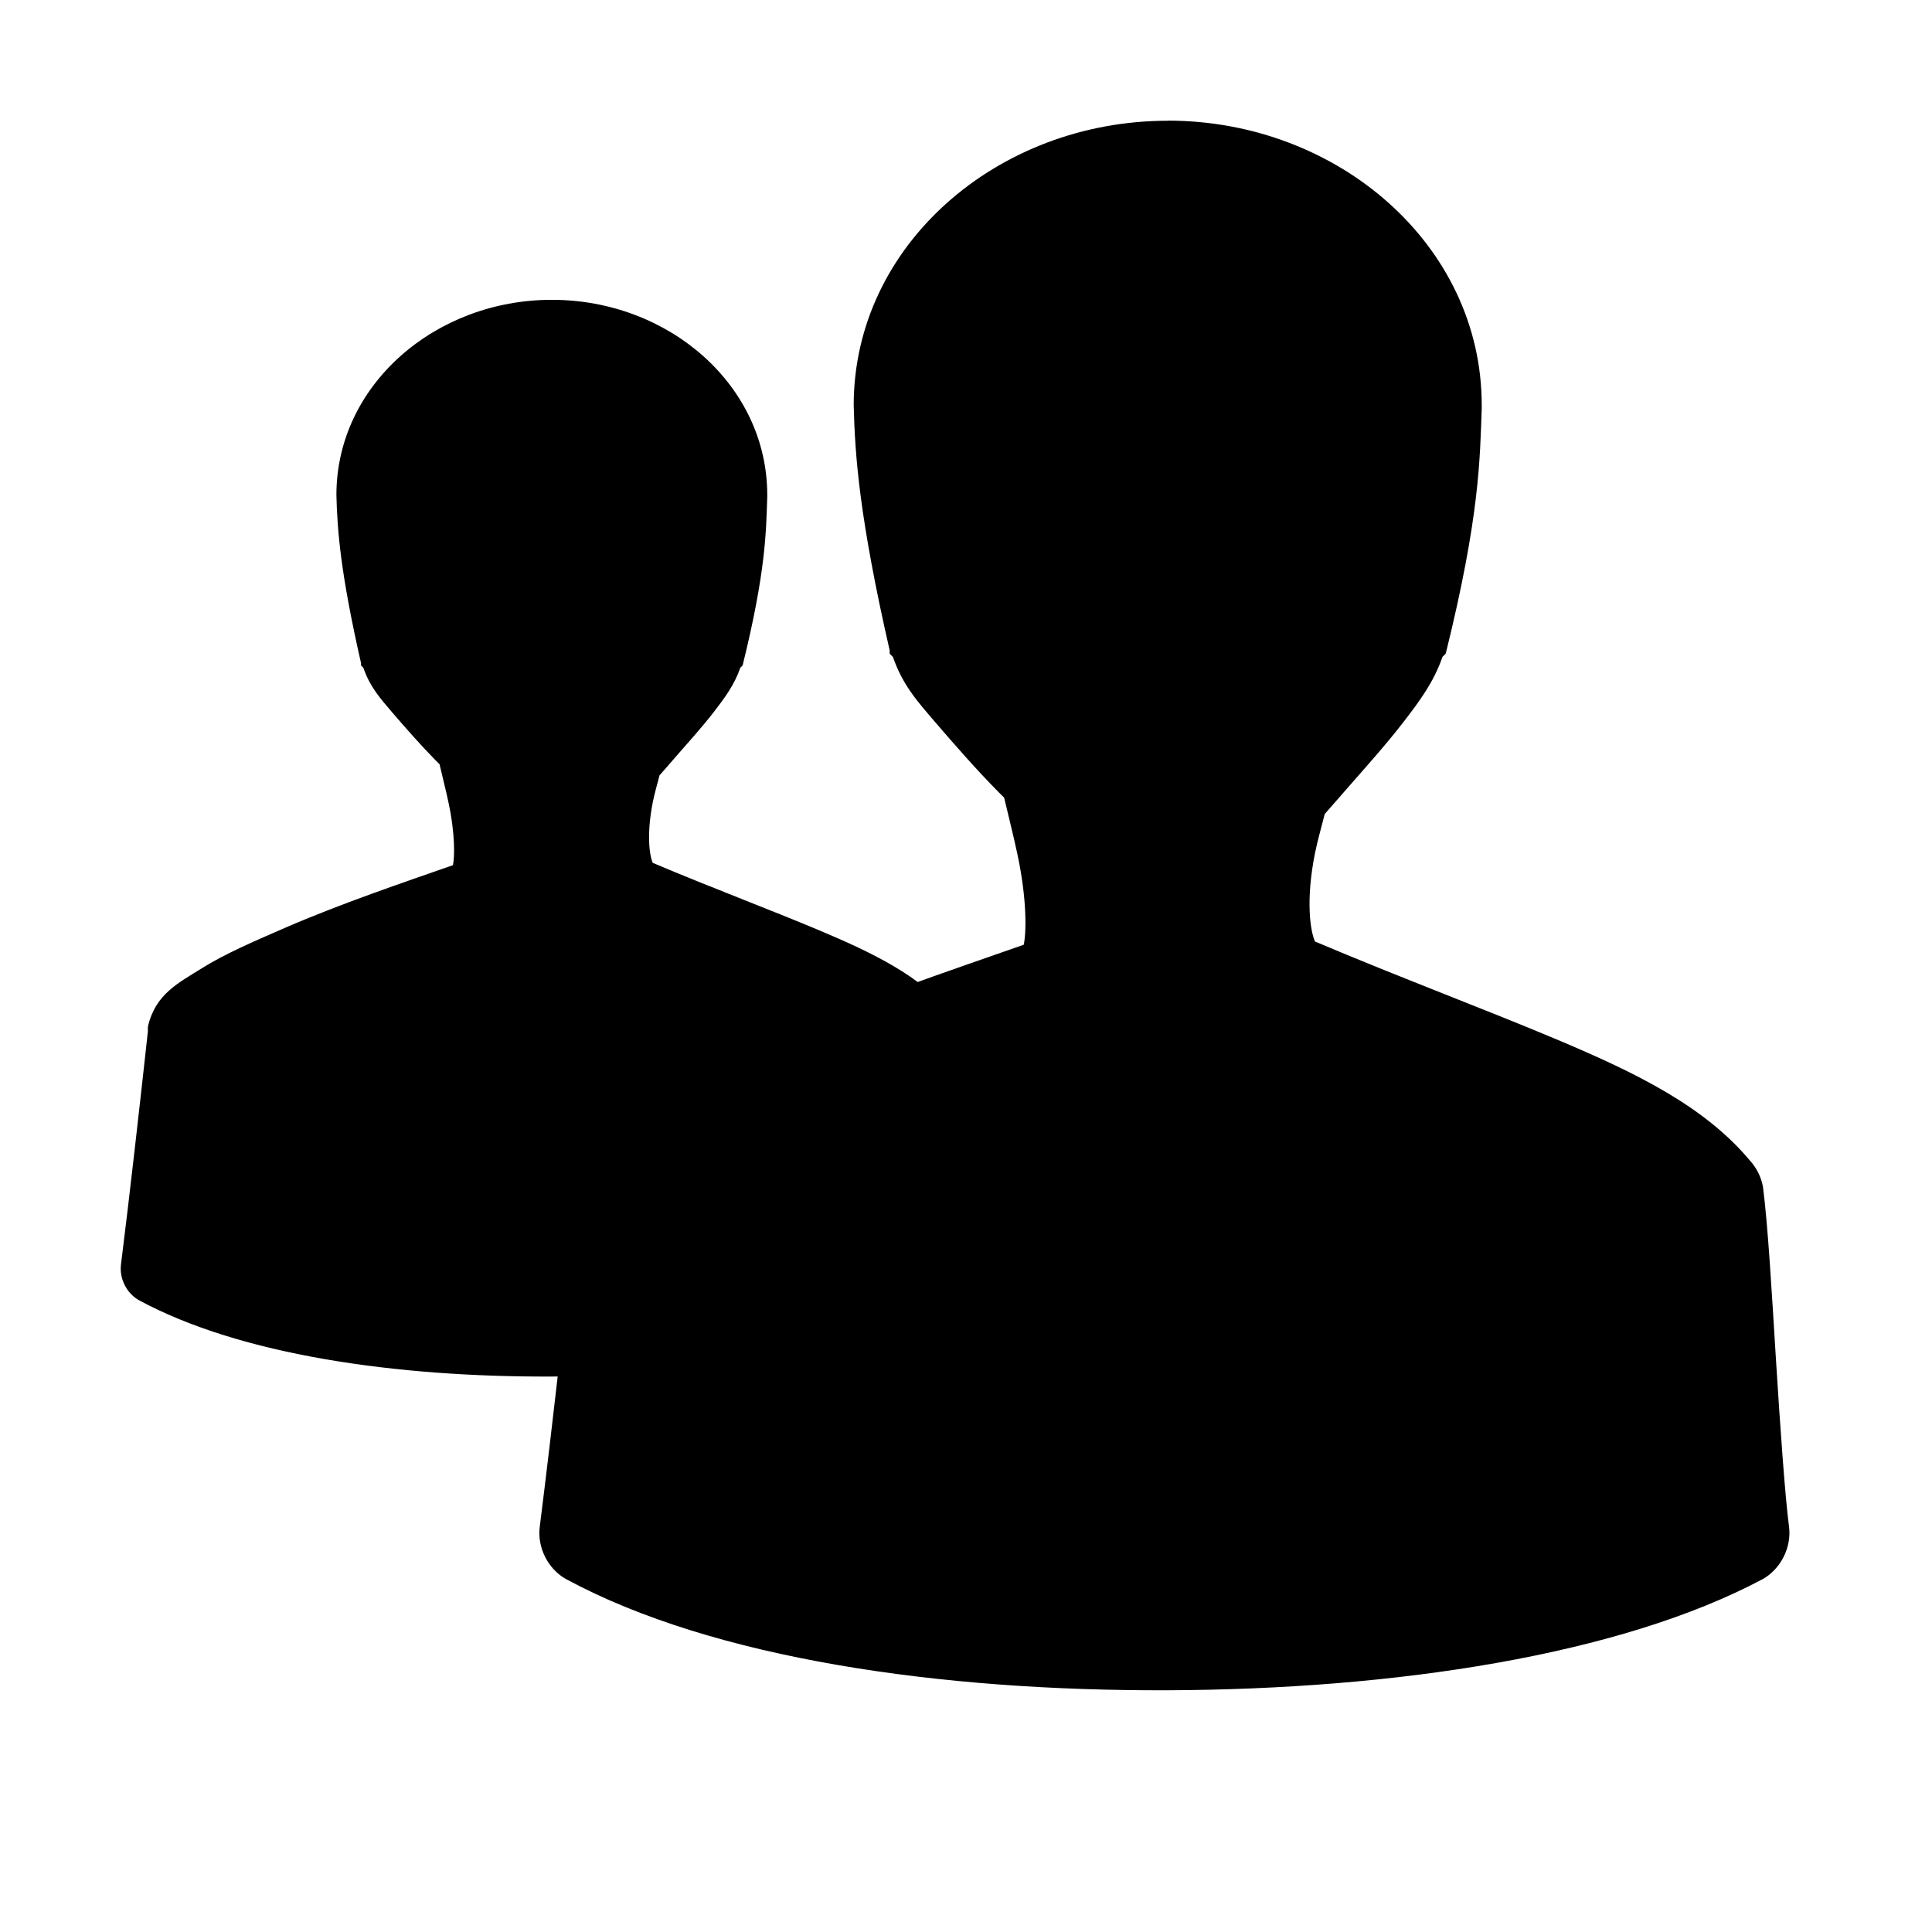
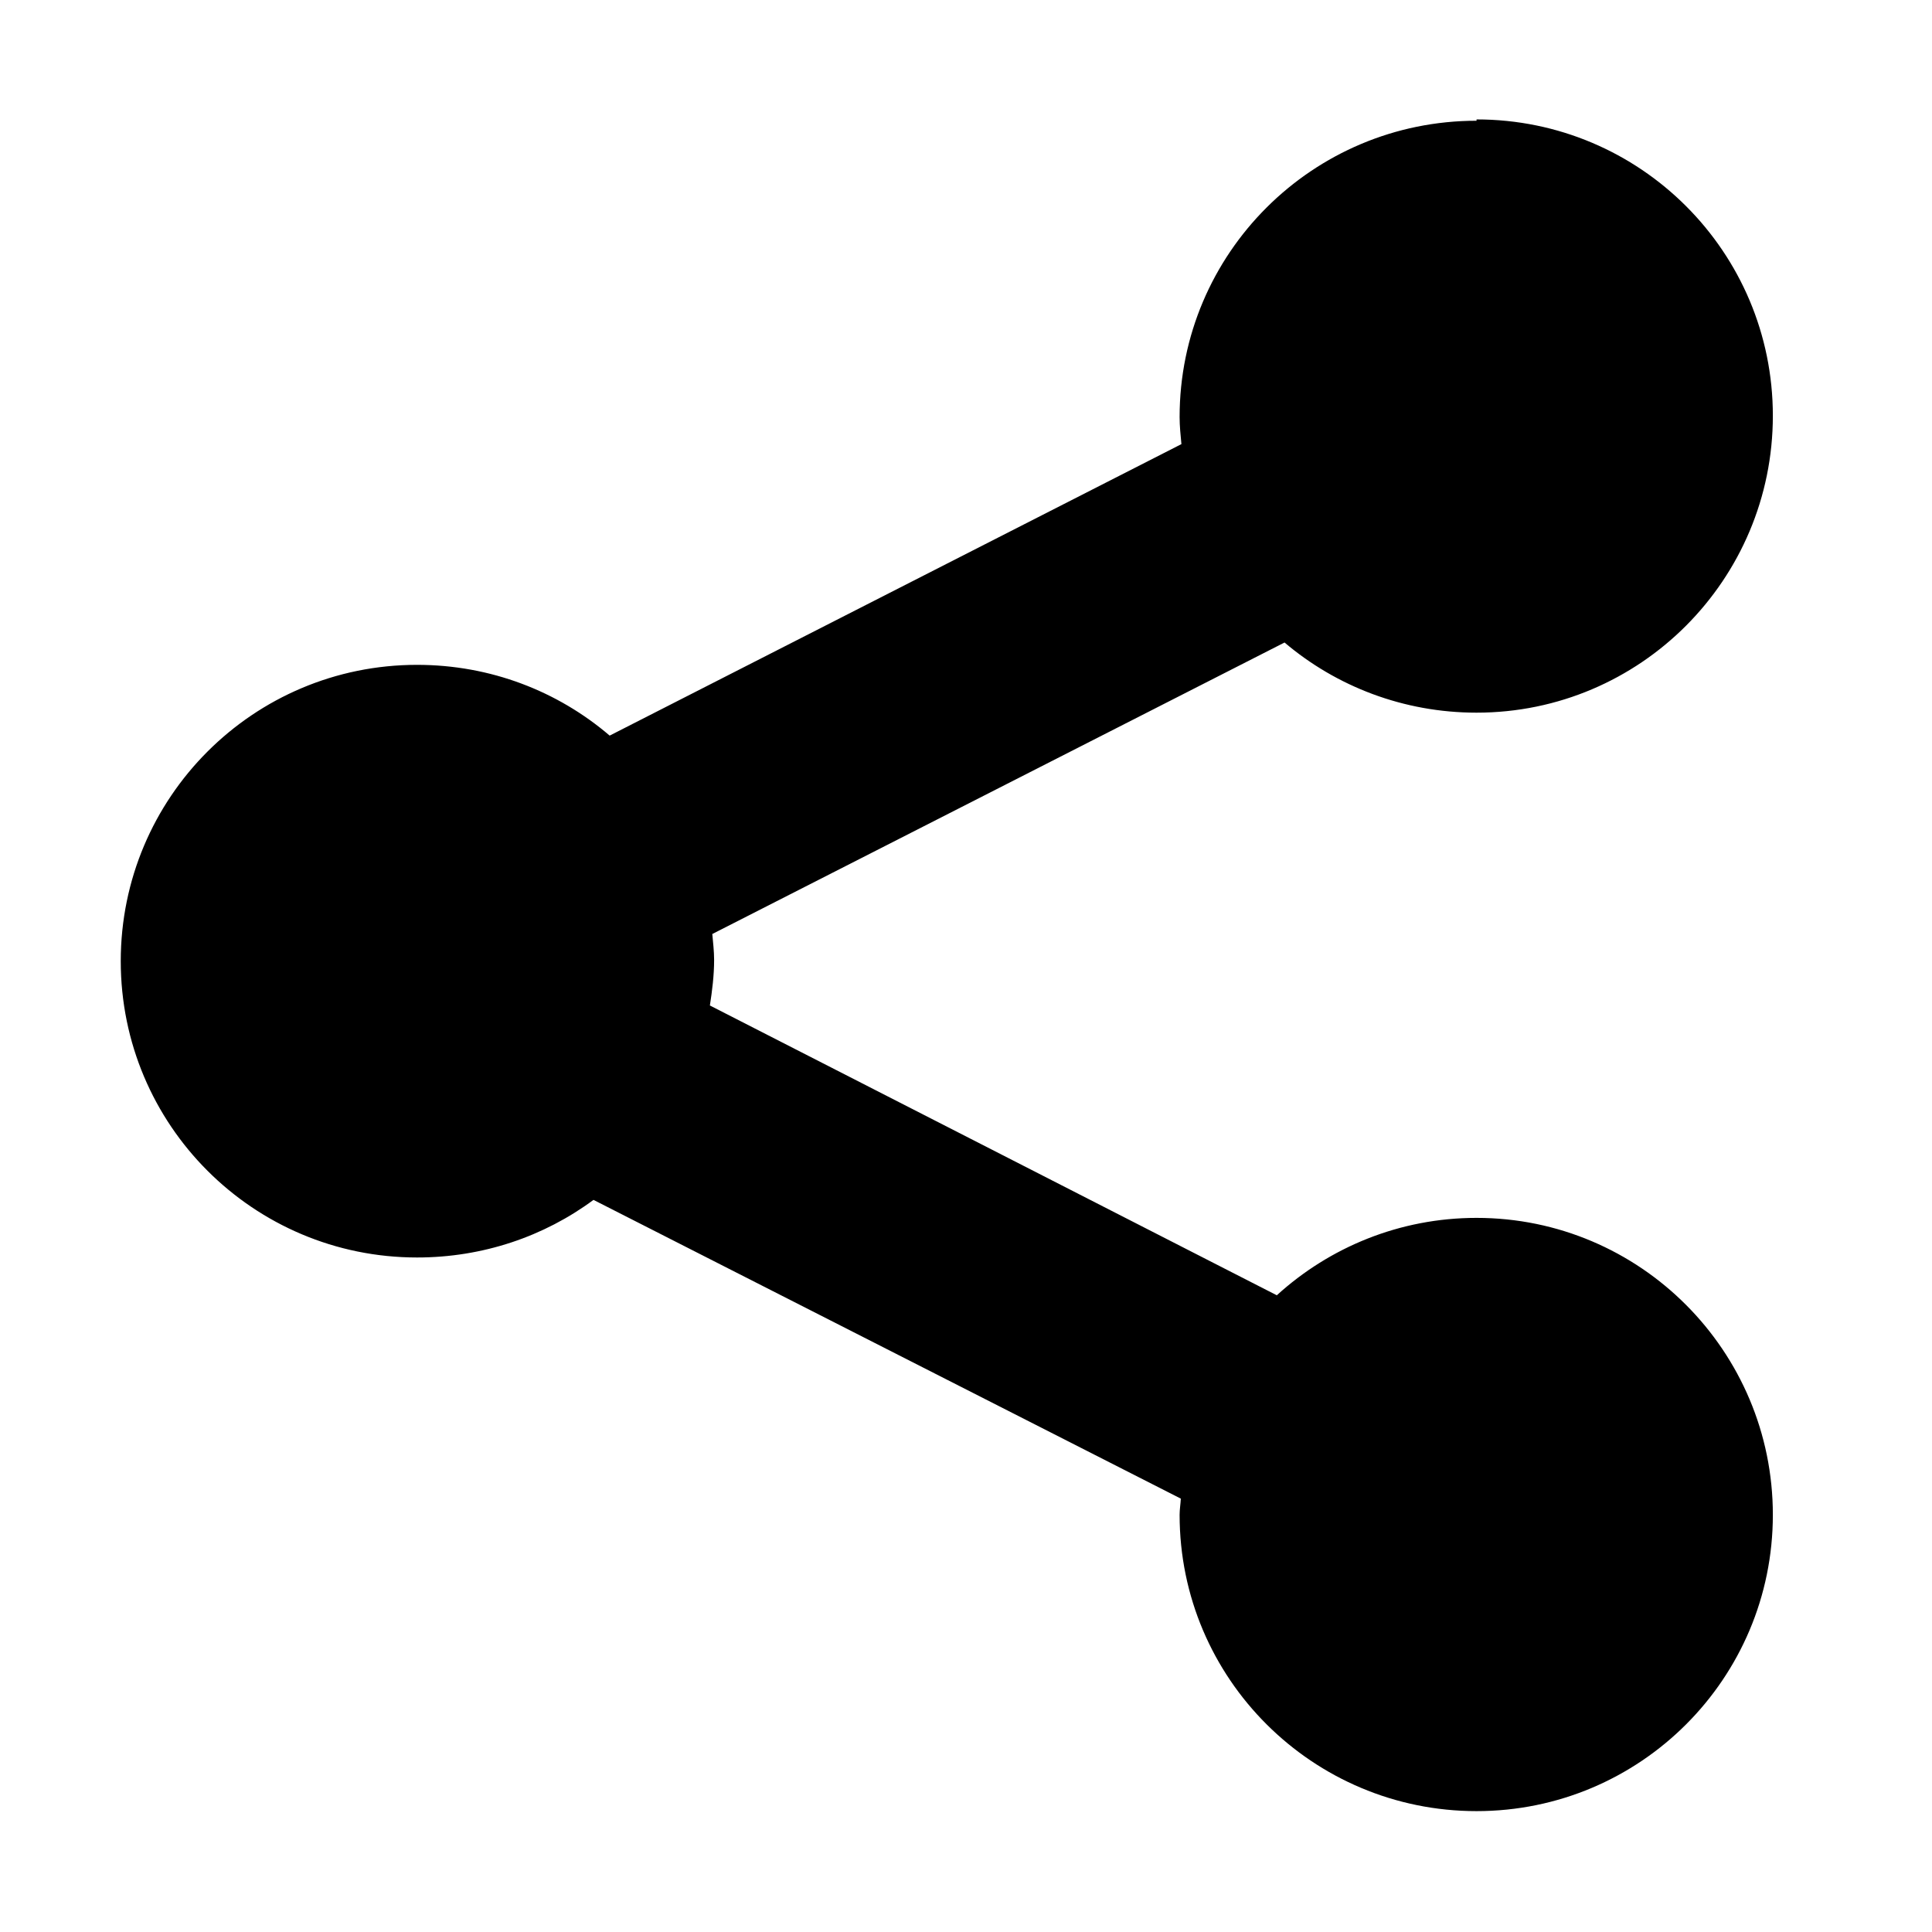
- <svg xmlns="http://www.w3.org/2000/svg" height="16" width="16" version="1.0">
-   <rect style="color:#000000" fill-opacity="0" height="97.986" width="163.31" y="-32.993" x="-62.897" />
-   <path style="block-progression:tb;color:#000000;text-transform:none;text-indent:0" d="m4.569 2.483c-0.965 0-1.783 0.706-1.783 1.616 0.007 0.288 0.033 0.643 0.204 1.393v0.019l0.019 0.019c0.055 0.158 0.135 0.248 0.241 0.372 0.106 0.123 0.233 0.268 0.353 0.39 0.014 0.014 0.023 0.023 0.037 0.037 0.024 0.104 0.053 0.216 0.074 0.316 0.057 0.267 0.051 0.456 0.037 0.52-0.415 0.145-0.93 0.319-1.393 0.52-0.26 0.113-0.495 0.214-0.687 0.334-0.192 0.121-0.384 0.212-0.446 0.483-0.001 0.012-0.001 0.025 0 0.037-0.061 0.558-0.153 1.378-0.223 1.932-0.015 0.117 0.046 0.239 0.149 0.297 0.84 0.454 2.131 0.637 3.418 0.632 1.287-0.005 2.567-0.198 3.381-0.632 0.102-0.058 0.164-0.181 0.149-0.297-0.022-0.173-0.05-0.563-0.074-0.947-0.024-0.384-0.045-0.762-0.074-0.985-0.01-0.055-0.036-0.107-0.074-0.149-0.258-0.309-0.644-0.497-1.096-0.687-0.412-0.173-0.895-0.354-1.375-0.557-0.027-0.06-0.053-0.234 0-0.502 0.014-0.072 0.037-0.149 0.056-0.223 0.045-0.05 0.08-0.092 0.13-0.149 0.106-0.121 0.221-0.249 0.316-0.371 0.095-0.123 0.173-0.228 0.223-0.371l0.019-0.019c0.194-0.784 0.194-1.111 0.204-1.393v-0.019c0-0.911-0.818-1.616-1.783-1.616zm5.101-1.483c-1.407 0-2.6 1.029-2.6 2.356 0.01 0.42 0.048 0.937 0.298 2.031v0.027l0.027 0.027c0.08 0.23 0.197 0.362 0.352 0.542s0.339 0.391 0.515 0.569c0.021 0.021 0.034 0.034 0.054 0.054 0.035 0.151 0.077 0.314 0.108 0.46 0.084 0.389 0.075 0.664 0.054 0.758-0.605 0.212-1.357 0.465-2.031 0.758-0.379 0.165-0.722 0.312-1.002 0.487-0.28 0.176-0.559 0.309-0.65 0.704-0.001 0.018-0.001 0.036 0 0.054-0.089 0.813-0.223 2.009-0.325 2.817-0.022 0.17 0.067 0.349 0.217 0.433 1.225 0.662 3.107 0.928 4.983 0.921 1.876-0.007 3.743-0.289 4.929-0.921 0.149-0.084 0.239-0.263 0.217-0.433-0.033-0.252-0.073-0.821-0.108-1.381-0.035-0.56-0.066-1.111-0.108-1.435-0.015-0.081-0.053-0.157-0.108-0.217-0.377-0.45-0.94-0.725-1.598-1.002-0.601-0.253-1.306-0.516-2.004-0.812-0.039-0.087-0.078-0.341 0-0.731 0.021-0.105 0.054-0.217 0.081-0.325 0.066-0.074 0.117-0.134 0.19-0.217 0.155-0.177 0.322-0.363 0.46-0.542s0.252-0.332 0.325-0.542l0.027-0.027c0.283-1.143 0.283-1.619 0.298-2.031v-0.027c0-1.327-1.193-2.356-2.6-2.356z" />
+ <svg xmlns="http://www.w3.org/2000/svg" height="16" width="16" version="1.1">
+   <g transform="translate(0 -1036.4)">
+     <path d="m12.228 1037.4c-1.357 0-2.459 1.098-2.459 2.454 0 0.075 0.008 0.15 0.015 0.224l-4.735 2.414c-0.429-0.367-0.986-0.586-1.595-0.586-1.357 0-2.454 1.098-2.454 2.454 0 1.357 1.098 2.454 2.454 2.454 0.546 0 1.053-0.175 1.461-0.477l4.864 2.474c-0.002 0.044-0.01 0.089-0.01 0.134 0 1.357 1.103 2.454 2.459 2.454s2.454-1.098 2.454-2.454-1.098-2.459-2.454-2.459c-0.637 0-1.218 0.244-1.654 0.641l-4.695-2.4c0.019-0.123 0.035-0.249 0.035-0.378 0-0.072-0.009-0.144-0.015-0.214l4.739-2.414c0.428 0.363 0.985 0.581 1.59 0.581 1.357 0 2.454-1.103 2.454-2.459s-1.098-2.454-2.454-2.454z" />
+   </g>
</svg>
